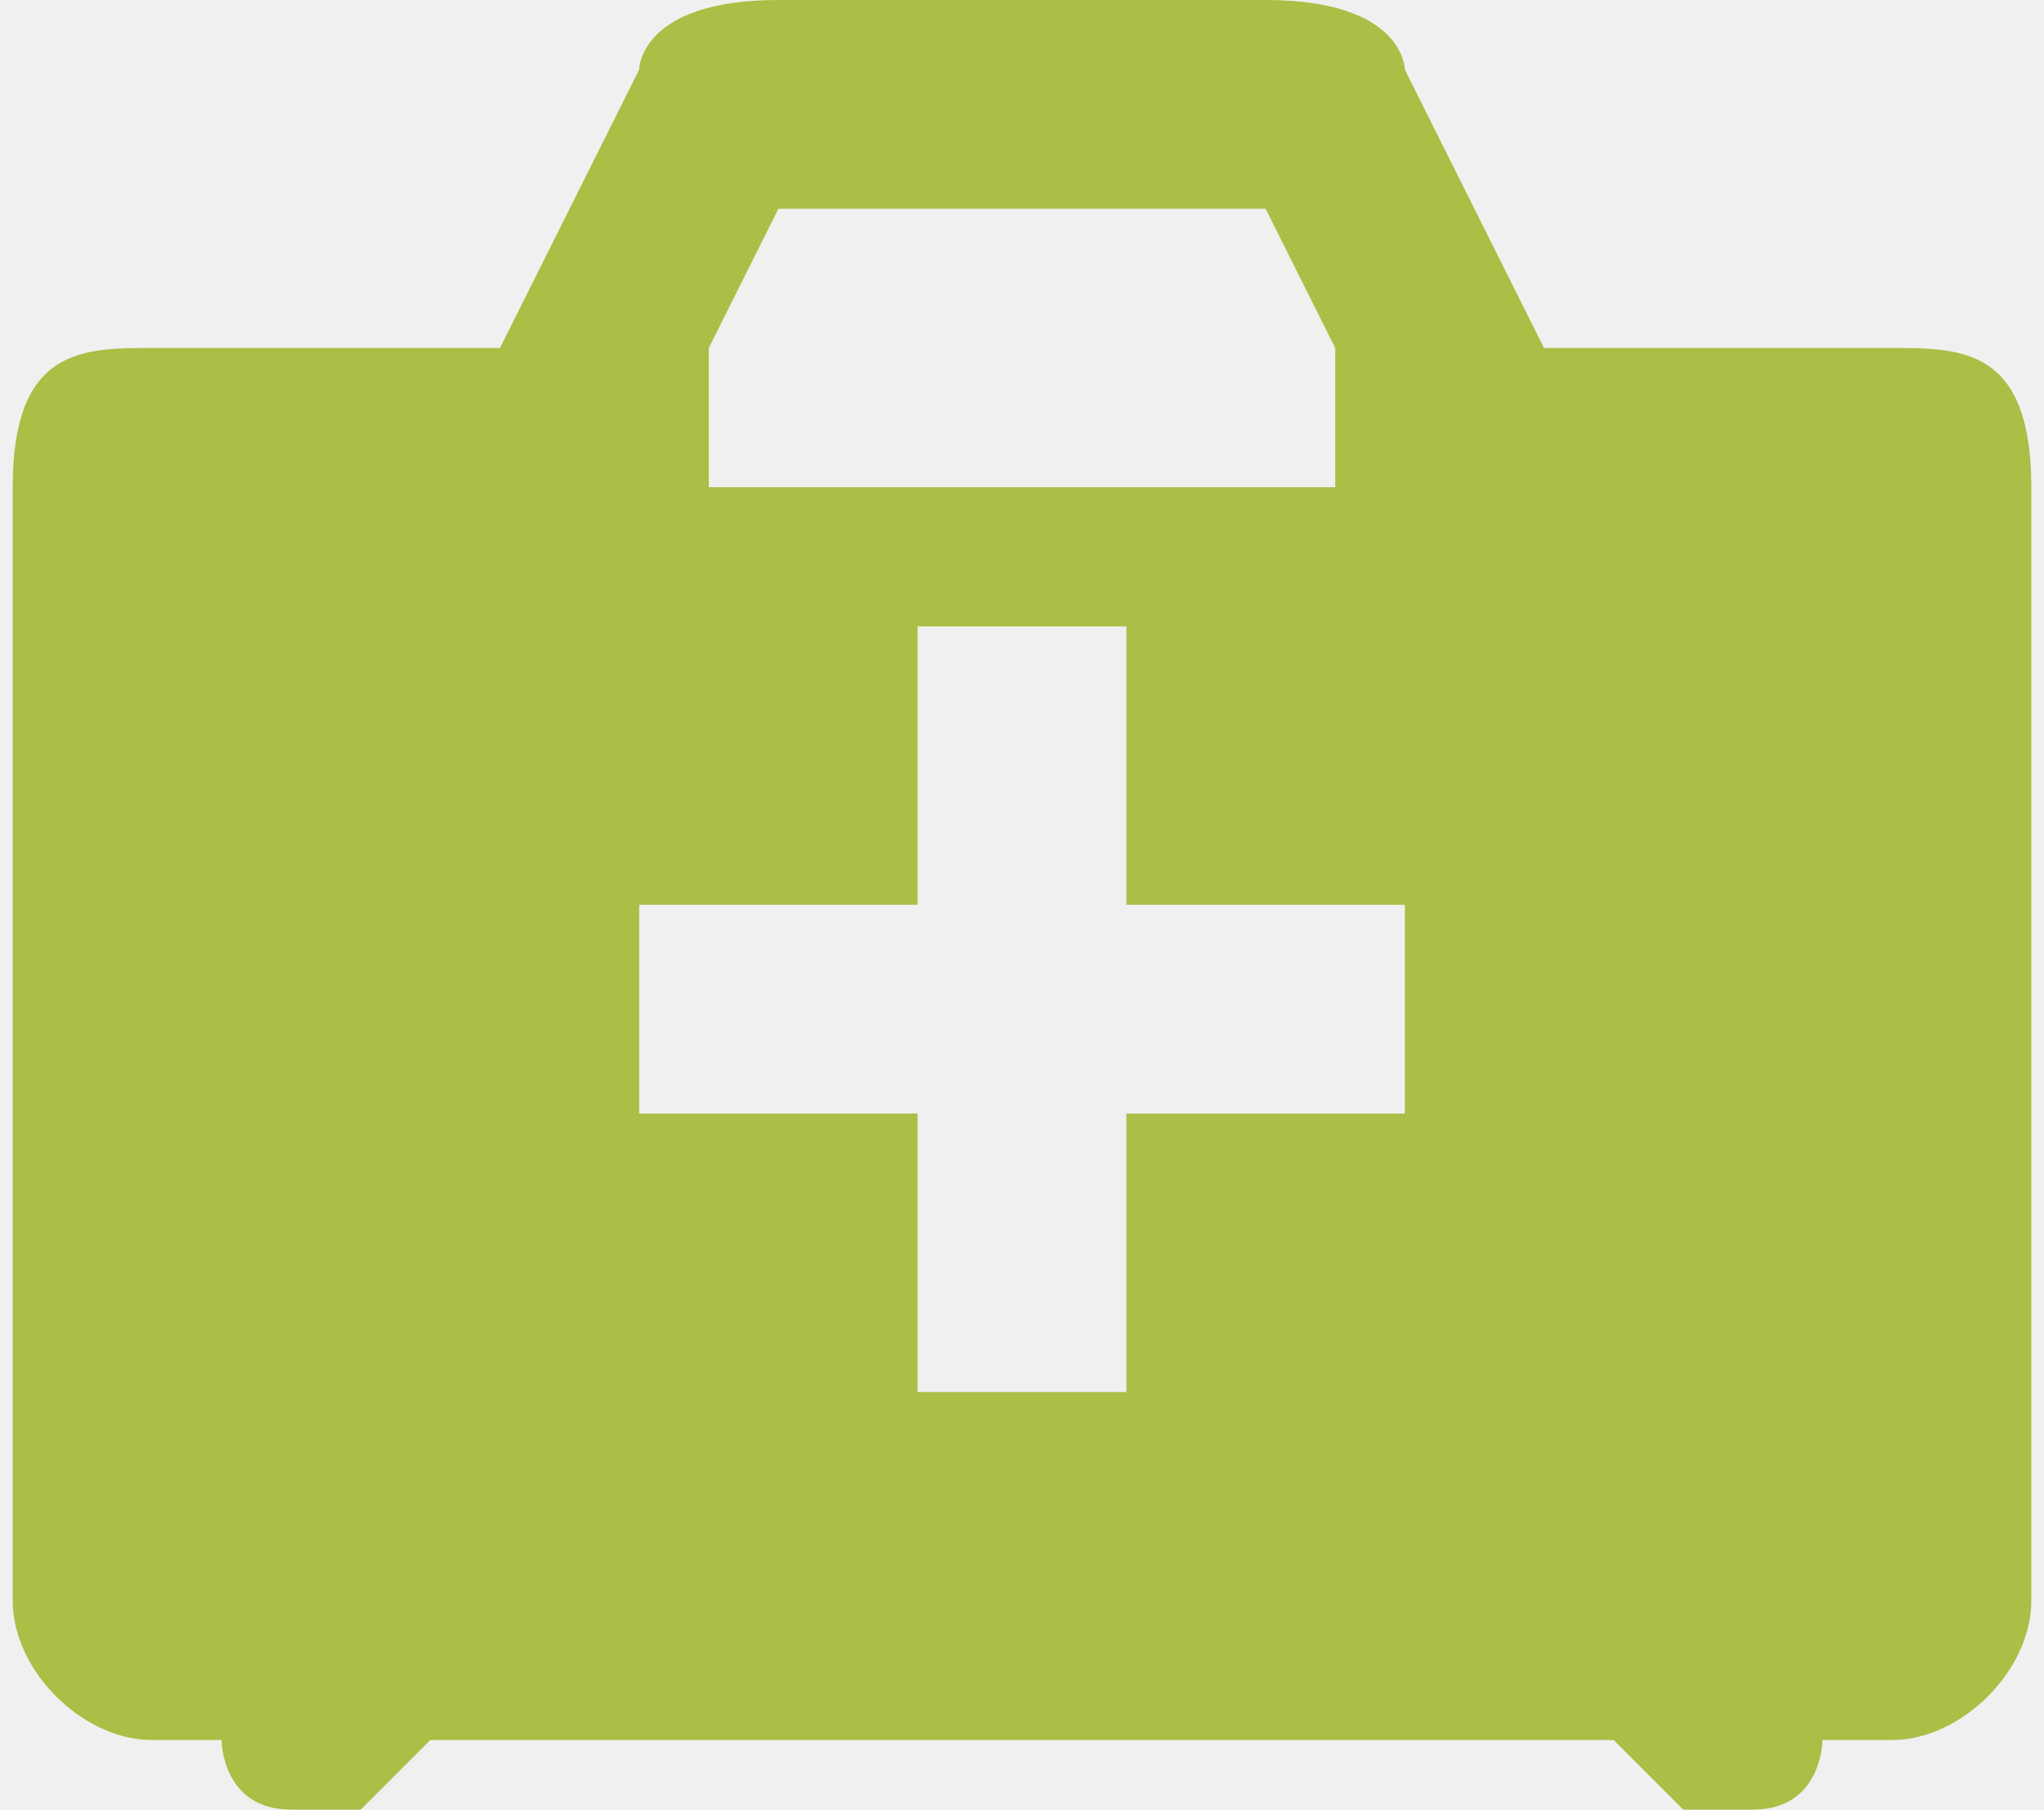
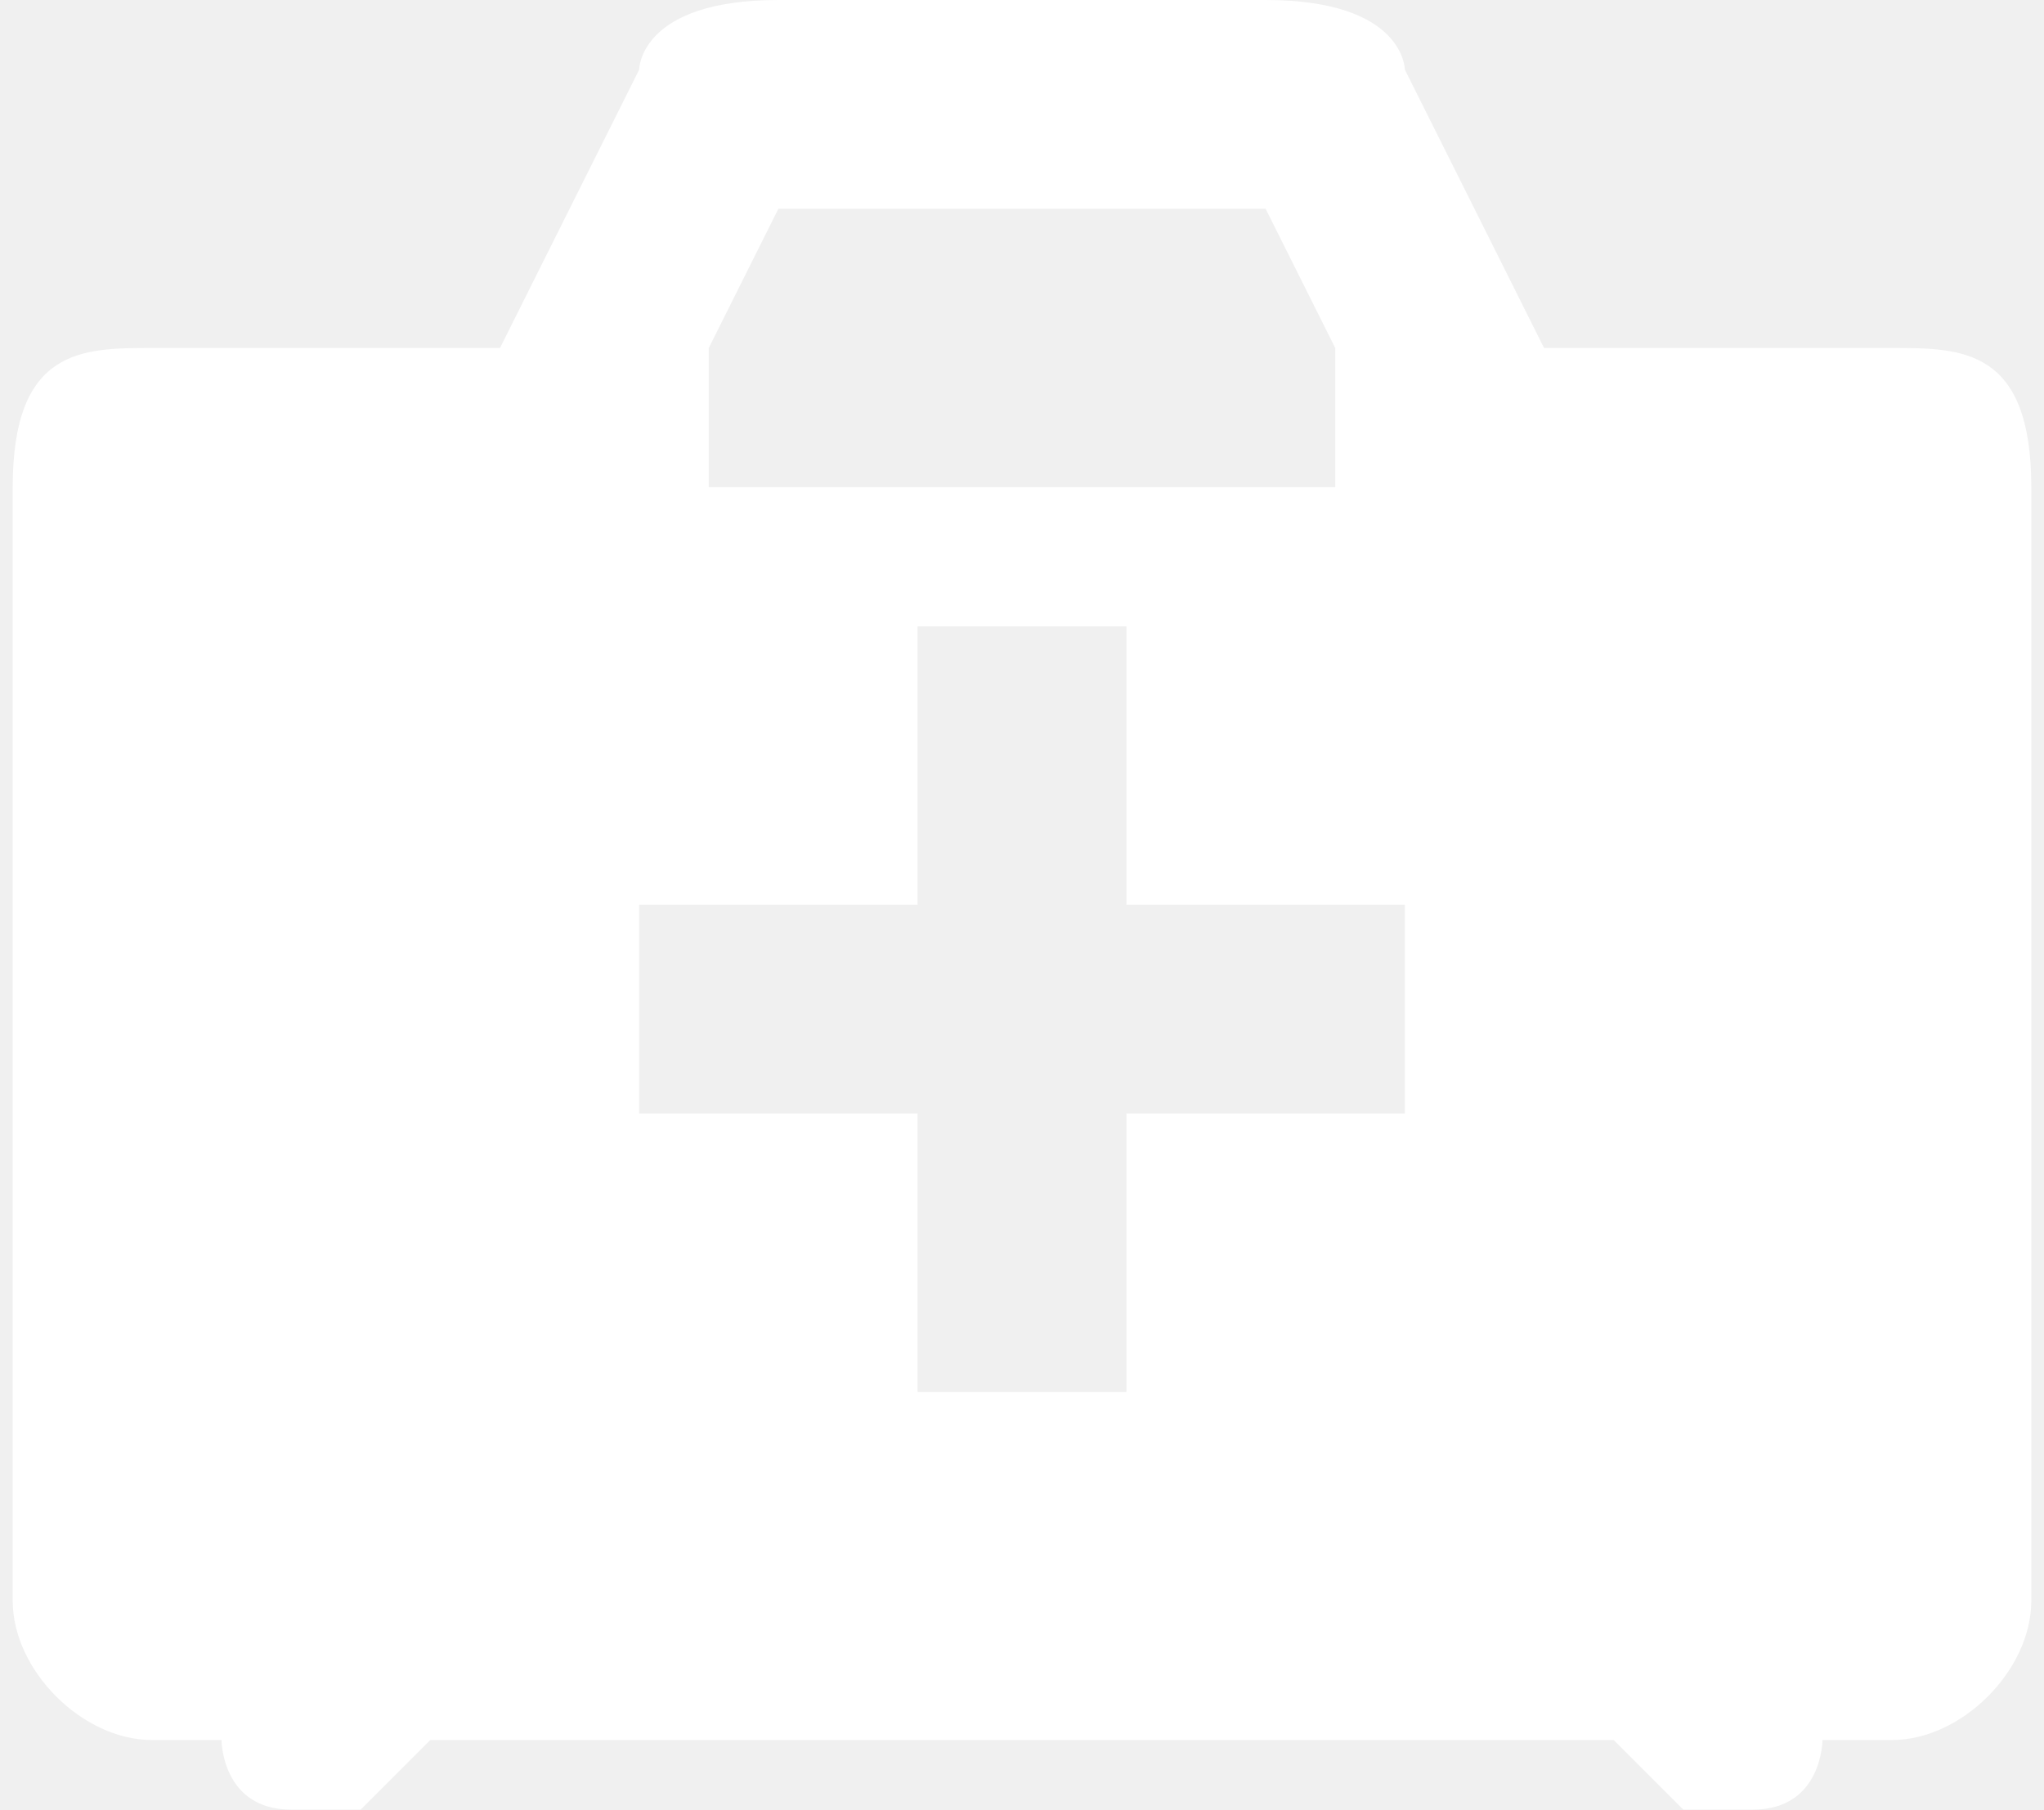
<svg xmlns="http://www.w3.org/2000/svg" xml:space="preserve" width="4.721mm" height="4.18mm" version="1.1" style="shape-rendering:geometricPrecision; text-rendering:geometricPrecision; image-rendering:optimizeQuality; fill-rule:evenodd; clip-rule:evenodd" viewBox="0 0 29 26">
  <defs>
    <style type="text/css">
   
-     .fil0 {fill:#A9BF45}
+     .fil0 {fill:#fff}
   
  </style>
  </defs>
  <g id="Capa_x0020_1">
    <path class="fil0" d="M2 5l5 0 2 -4c0,0 0,-1 2,-1 1,0 3,0 3,0 0,0 3,0 4,0 2,0 2,1 2,1l2 4 5 0c1,0 2,0 2,2l0 16c0,1 -1,2 -2,2l-1 0 0 0 0 0c0,0 0,1 -1,1l-1 0c0,0 -1,-1 -1,-1l0 0 0 0 -17 0 0 0 0 0c0,0 -1,1 -1,1l-1 0c-1,0 -1,-1 -1,-1l0 0 0 0 -1 0c-1,0 -2,-1 -2,-2l0 -16c0,-2 1,-2 2,-2zm8 0l0 2 9 0 0 -2 -1 -2 -4 0 -3 0 -1 2zm3 4l3 0 0 4 4 0 0 3 -4 0 0 4 -3 0 0 -4 -4 0 0 -3 4 0 0 -4z" />
  </g>
</svg>
